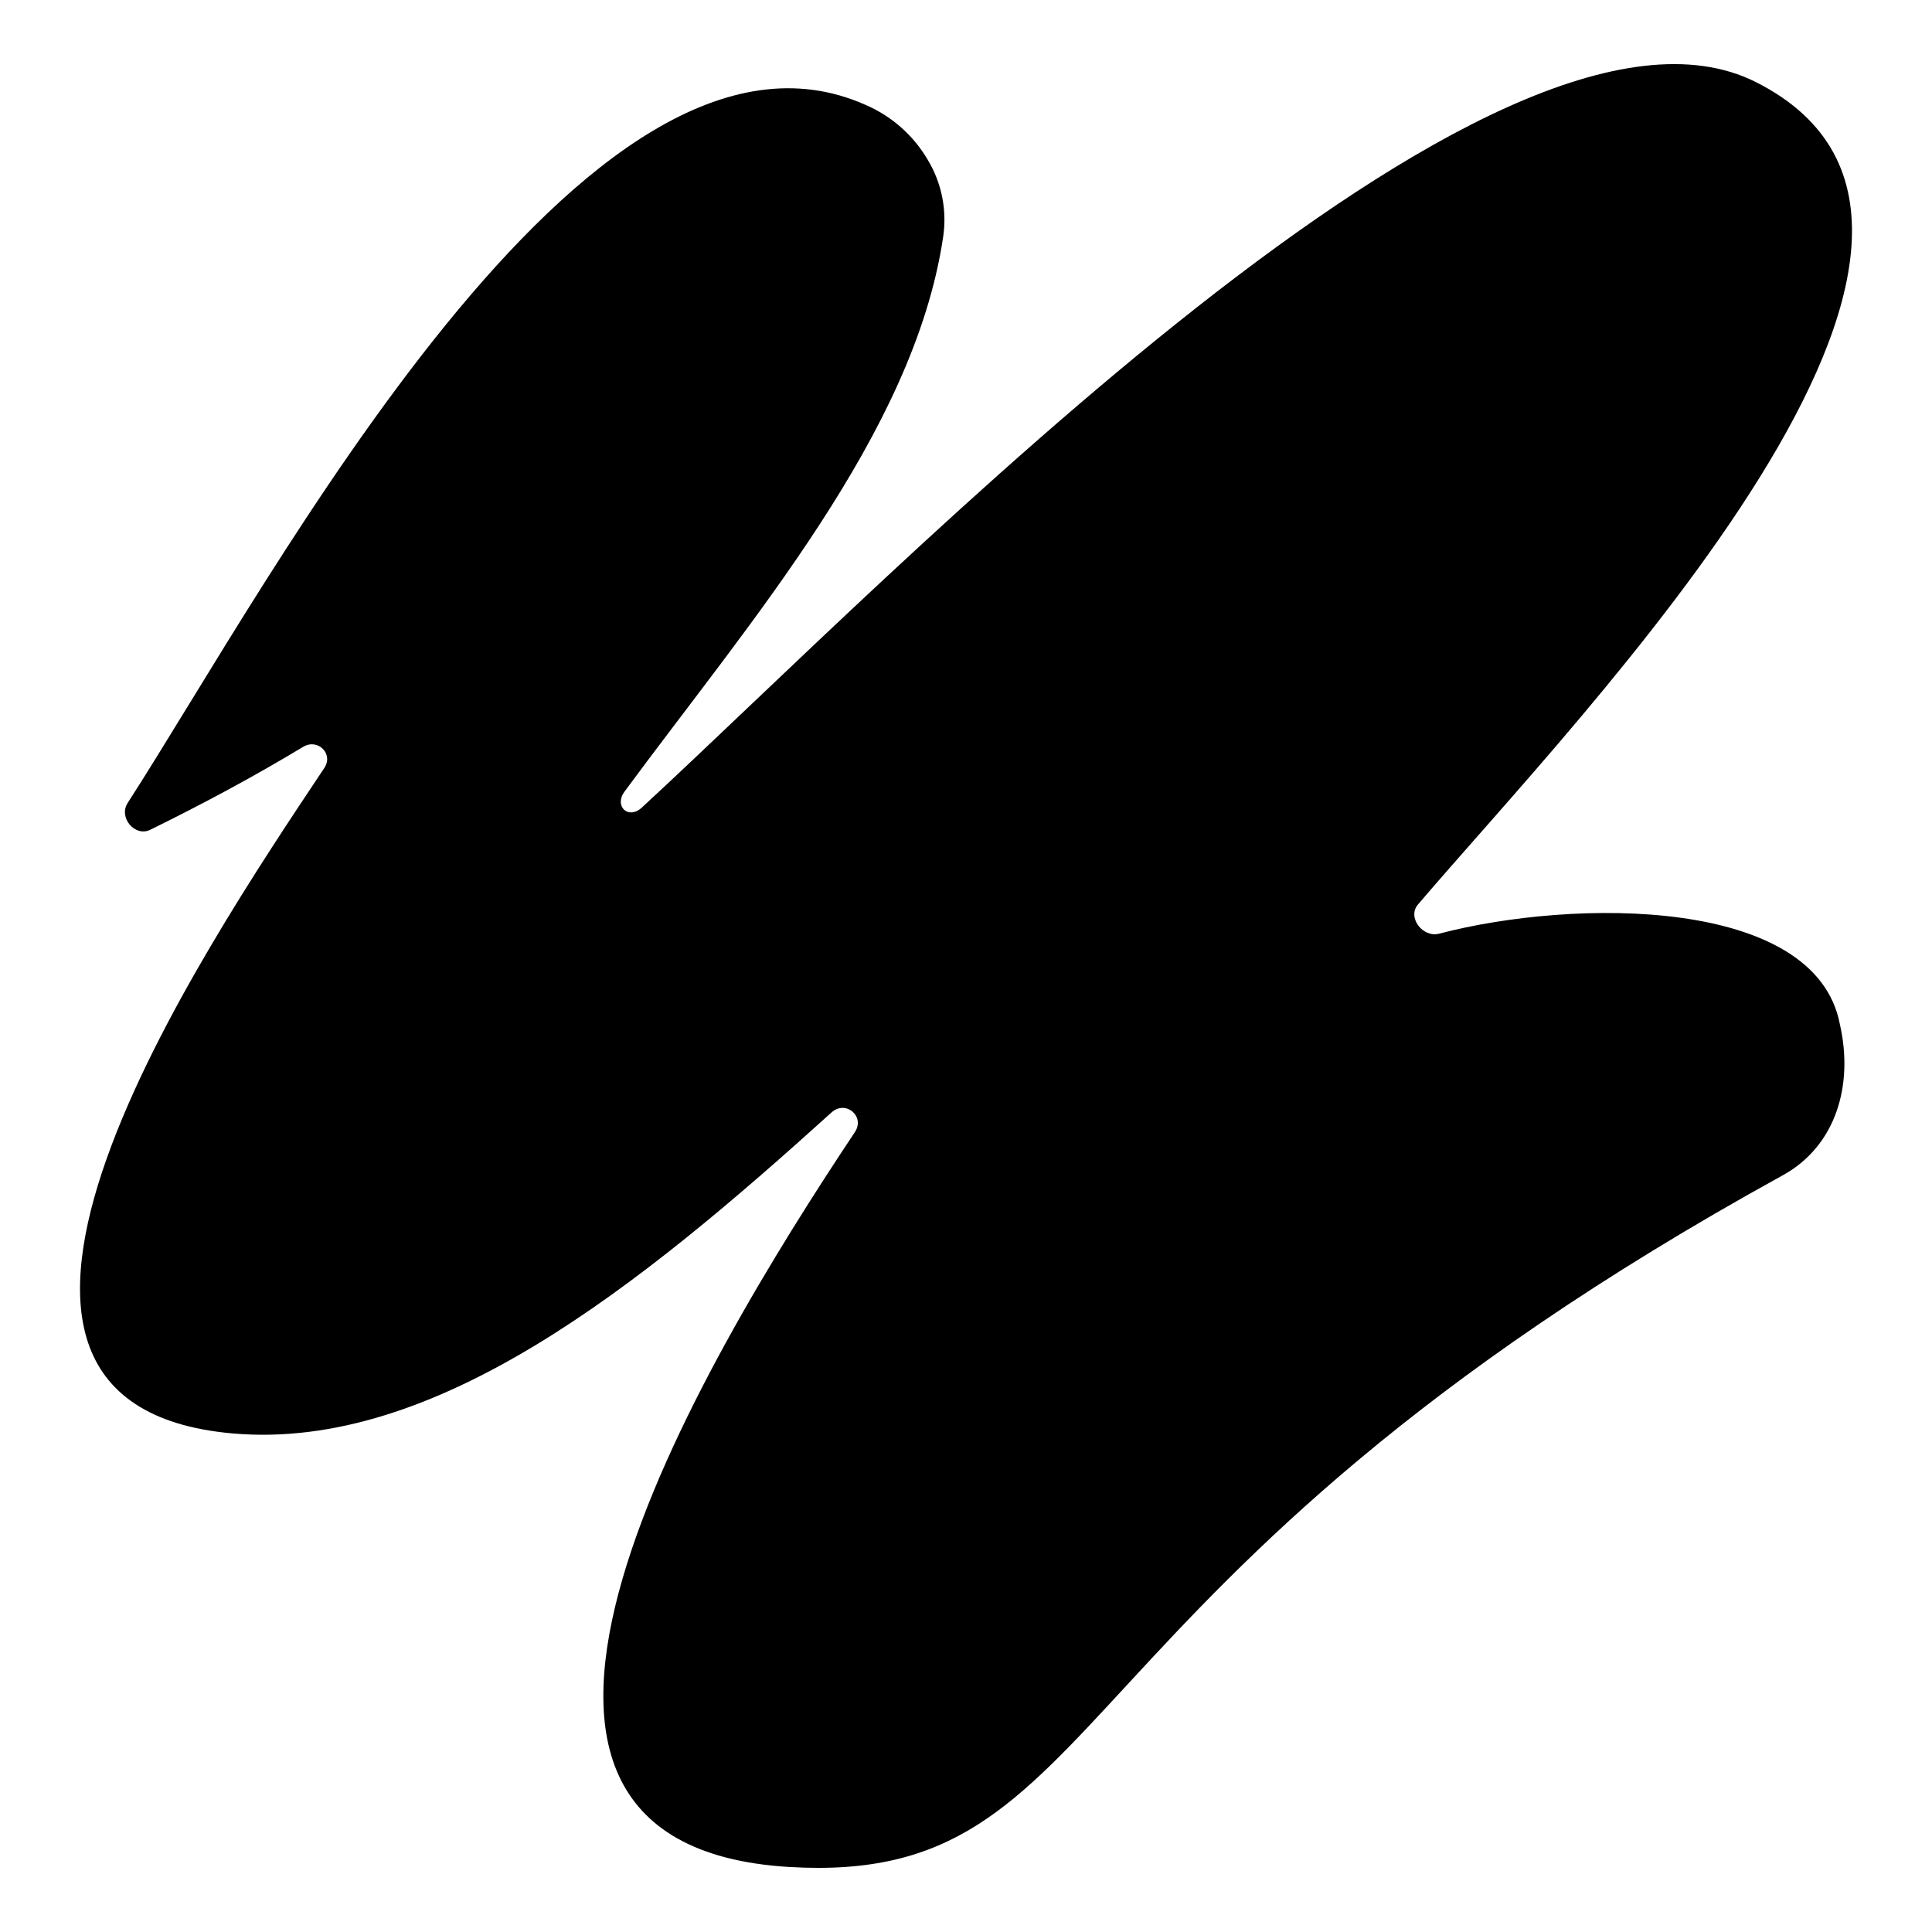
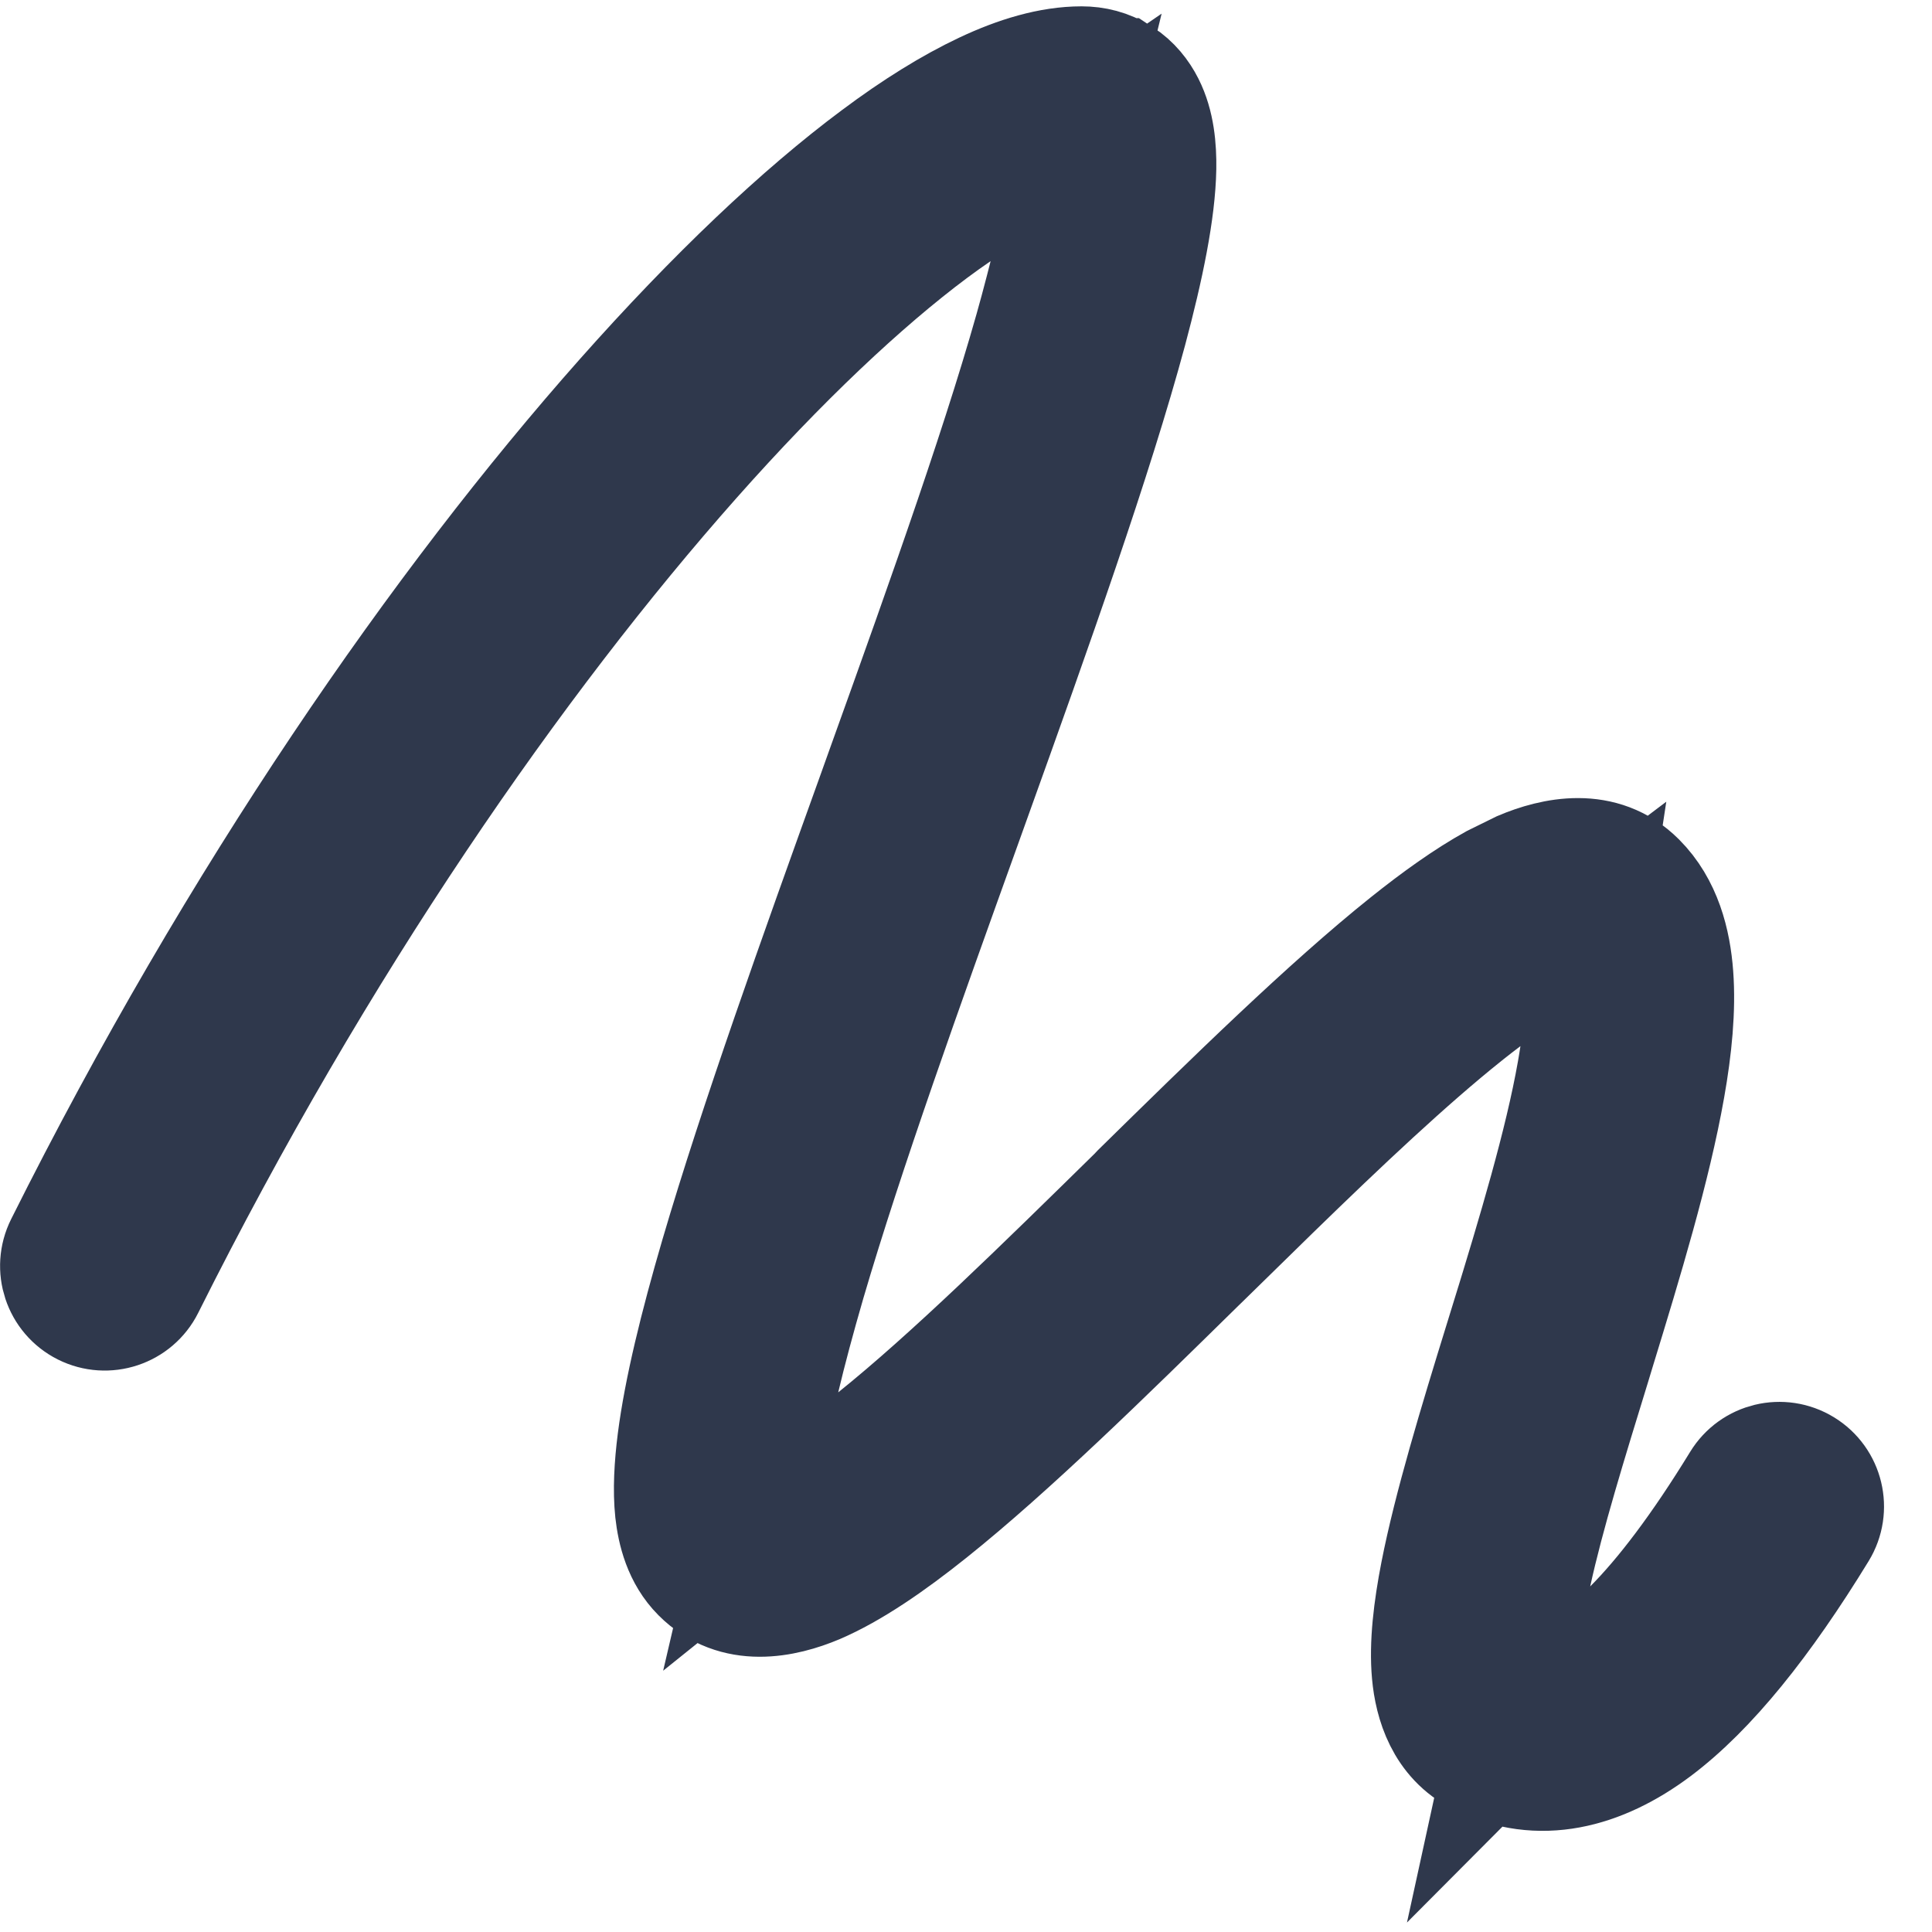
- <svg xmlns="http://www.w3.org/2000/svg" width="30" height="30" fill="none">
-   <path fill="#000" d="M1.981 12.472c-.143.222.115.529.351.413.815-.4 1.604-.823 2.375-1.288.227-.137.476.108.329.328-1.904 2.857-6.632 9.873-1.427 10.333 3.16.279 6.33-2.296 9.304-4.985.219-.197.525.062.361.307-2.42 3.634-6.859 11.056-1.025 11.41 5.074.308 3.904-4.392 15.43-10.738.838-.46 1.102-1.412.892-2.34-.372-1.994-4.135-1.962-6.224-1.414-.255.067-.5-.253-.329-.453 2.546-2.986 9.853-10.44 5.252-12.768C23.219-.77 13.918 8.898 9.965 12.541c-.208.191-.435-.022-.267-.25 1.944-2.638 4.488-5.56 4.945-8.597a1.8 1.8 0 0 0-.238-1.214 2.06 2.06 0 0 0-.971-.854C9.124-.284 4.203 9.028 1.98 12.472" />
+ <svg xmlns="http://www.w3.org/2000/svg" width="18" height="18" viewBox="0 0 18 18" fill="none">
+   <path d="M10.077 0.559C10.206 0.559 10.34 0.59 10.463 0.669H10.464C10.585 0.747 10.666 0.853 10.719 0.958C10.817 1.152 10.835 1.378 10.832 1.57C10.825 1.97 10.715 2.501 10.558 3.088C10.238 4.276 9.673 5.862 9.101 7.454L9.021 7.677C8.471 9.207 7.922 10.734 7.563 11.958C7.467 12.289 7.386 12.591 7.323 12.857L6.994 14.269L8.124 13.361C8.825 12.798 9.678 11.96 10.557 11.097L10.585 11.067C11.451 10.217 12.341 9.344 13.084 8.75C13.363 8.527 13.639 8.329 13.899 8.185L14.153 8.06C14.462 7.929 14.936 7.821 15.289 8.174C15.54 8.425 15.626 8.77 15.649 9.083C15.673 9.404 15.637 9.767 15.571 10.139C15.44 10.883 15.173 11.762 14.919 12.59L14.879 12.722C14.656 13.447 14.447 14.123 14.327 14.674L13.962 16.346L15.17 15.133C15.461 14.841 15.797 14.402 16.173 13.788C16.31 13.564 16.602 13.494 16.826 13.631C17.05 13.768 17.12 14.06 16.983 14.284C16.465 15.13 15.957 15.768 15.451 16.148C14.929 16.539 14.338 16.698 13.765 16.411C13.41 16.233 13.306 15.872 13.281 15.598C13.255 15.316 13.296 14.985 13.361 14.651C13.483 14.028 13.72 13.251 13.957 12.483H13.958L14.011 12.31C14.269 11.471 14.516 10.649 14.635 9.974C14.644 9.921 14.653 9.87 14.66 9.821L14.845 8.608L13.865 9.347C13.806 9.392 13.743 9.44 13.678 9.492L13.677 9.493C13.148 9.916 12.531 10.497 11.882 11.129L11.223 11.774L11.193 11.803C10.328 12.653 9.438 13.526 8.695 14.12C8.324 14.417 7.956 14.671 7.626 14.812C7.317 14.942 6.843 15.05 6.49 14.697C6.309 14.516 6.251 14.274 6.23 14.085C6.209 13.884 6.222 13.655 6.252 13.419C6.313 12.943 6.459 12.348 6.651 11.691C7.017 10.444 7.572 8.897 8.117 7.382L8.206 7.133C8.783 5.528 9.333 3.984 9.64 2.842V2.841C9.667 2.74 9.692 2.643 9.715 2.552L10.026 1.28L8.946 2.021C8.871 2.072 8.793 2.128 8.712 2.188C8.069 2.668 7.308 3.383 6.487 4.309C4.847 6.159 2.997 8.813 1.4 12.007C1.283 12.242 0.997 12.336 0.763 12.219C0.528 12.101 0.434 11.816 0.551 11.582C2.182 8.319 4.077 5.594 5.776 3.678C6.625 2.721 7.433 1.955 8.144 1.426C8.498 1.161 8.838 0.95 9.152 0.802C9.462 0.656 9.778 0.559 10.077 0.559Z" fill="#2F384C" stroke="#2F384C" />
</svg>
